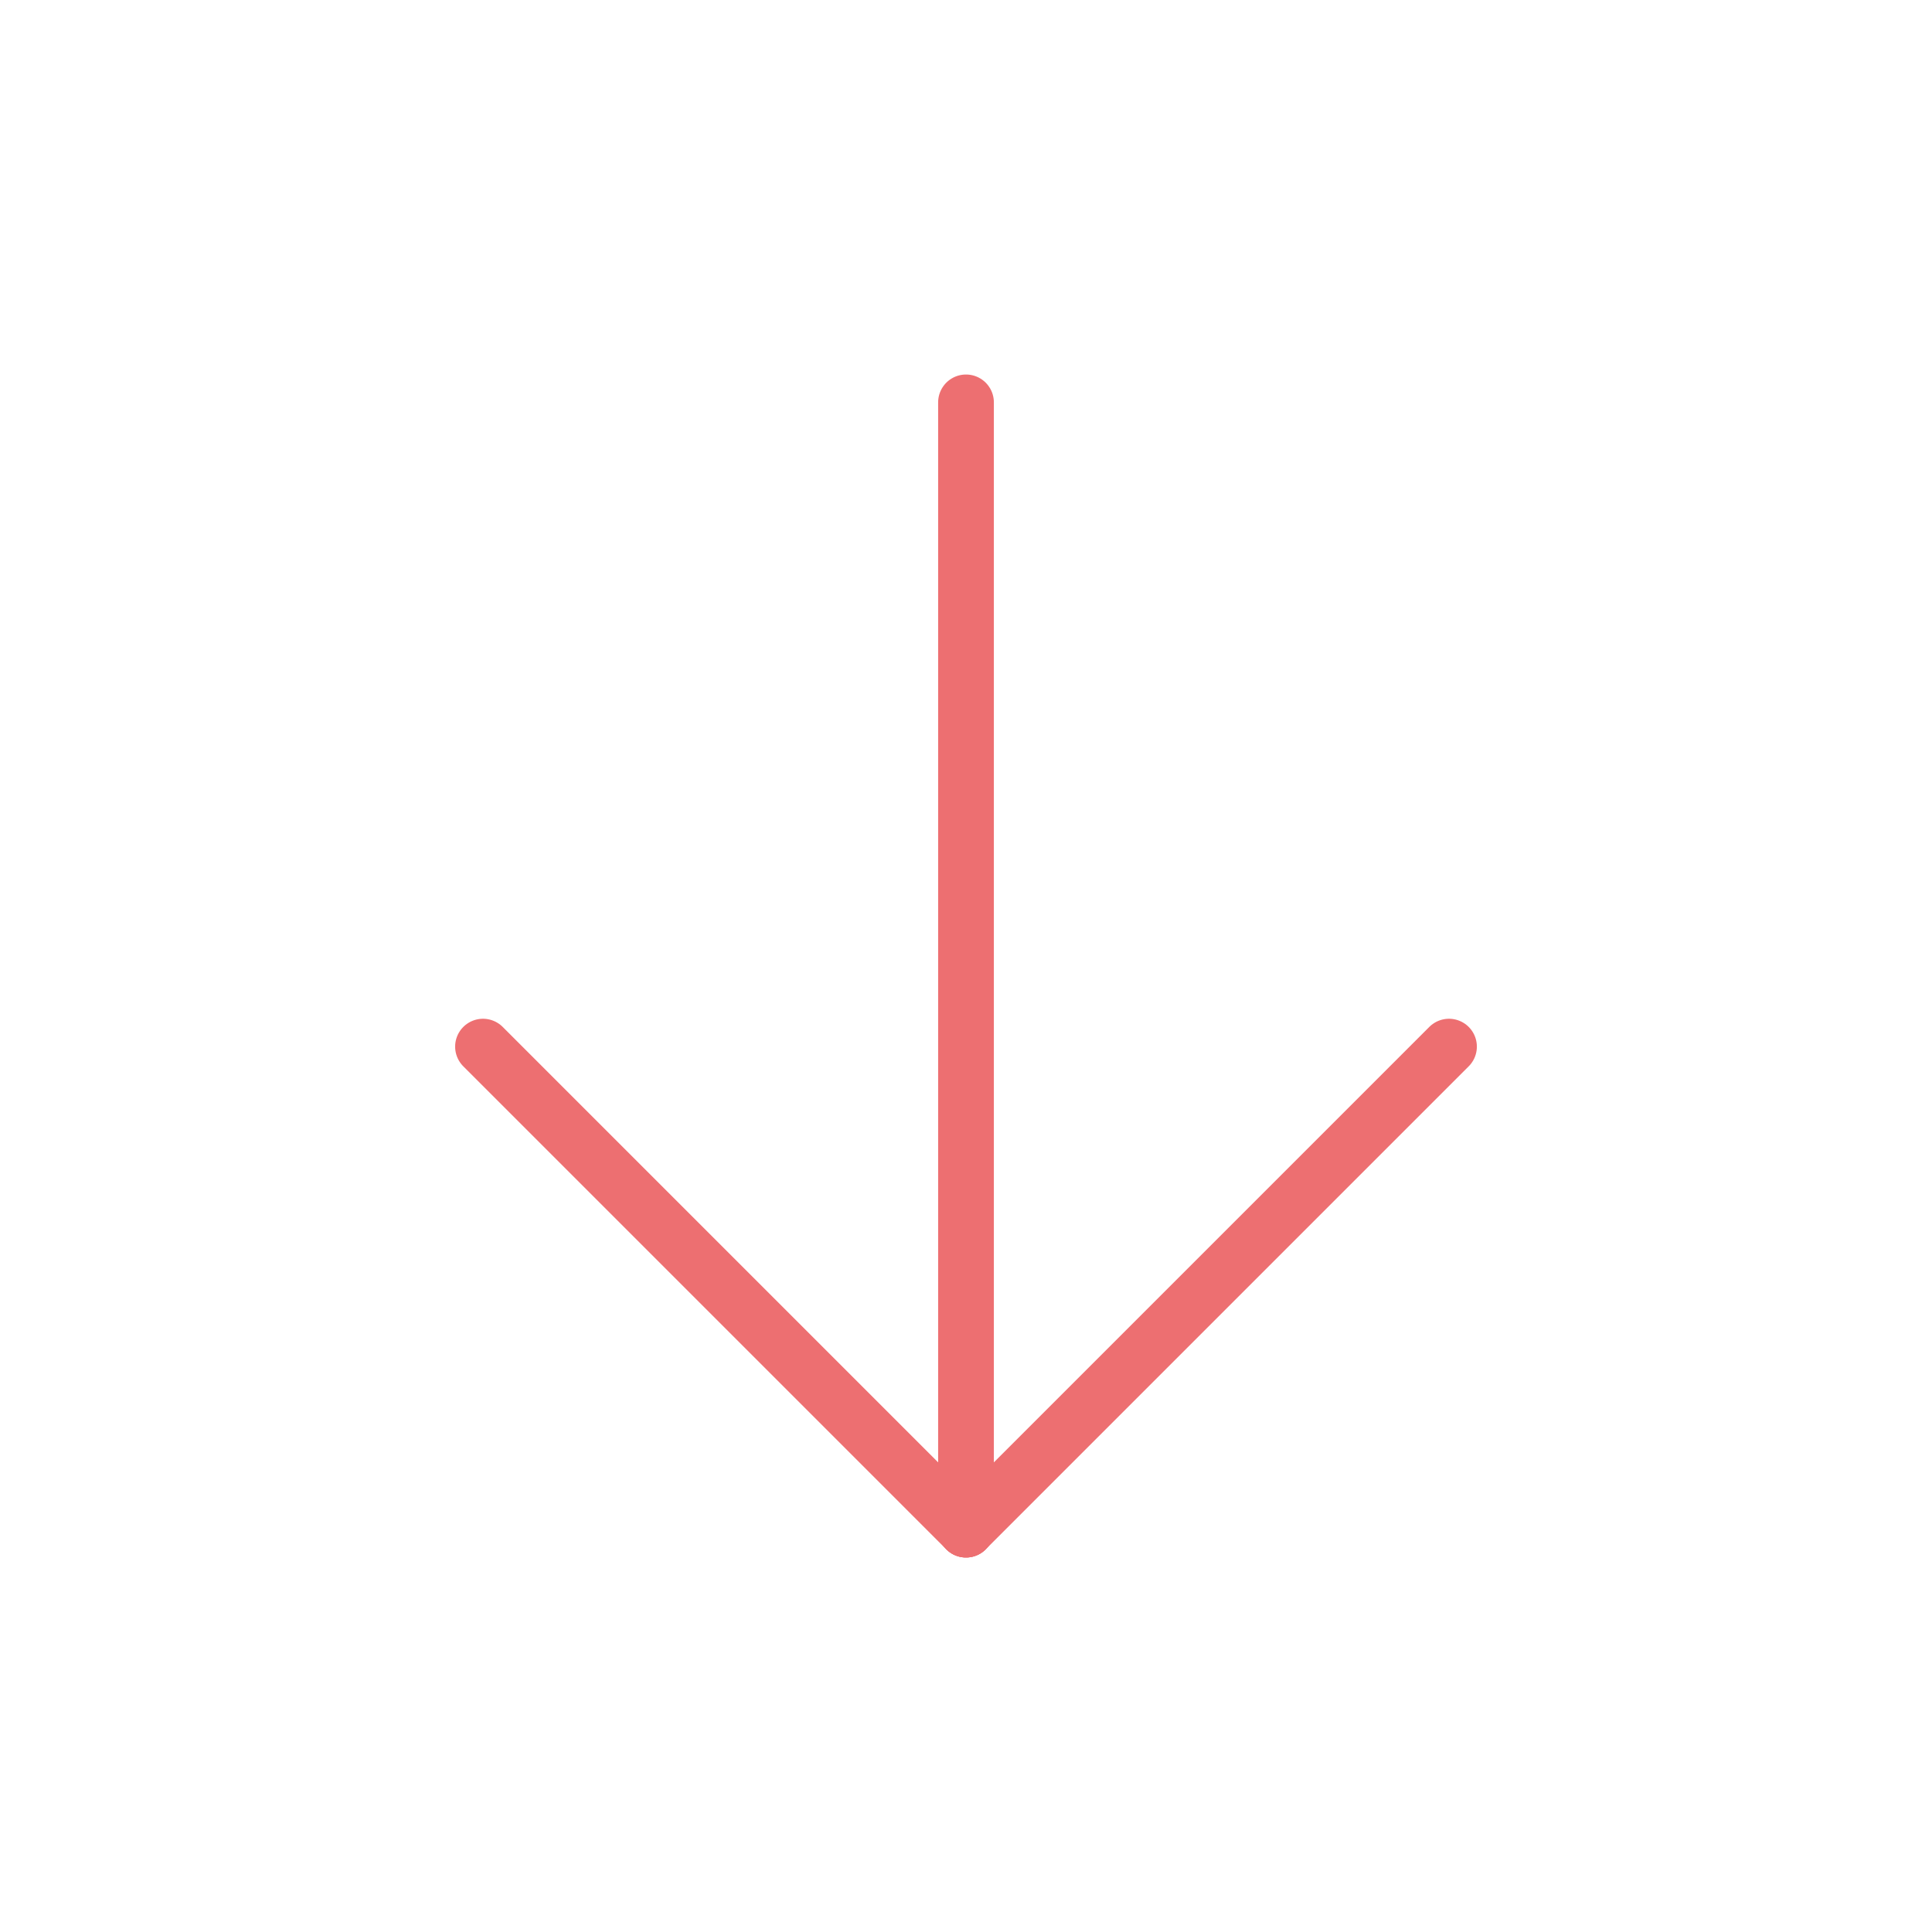
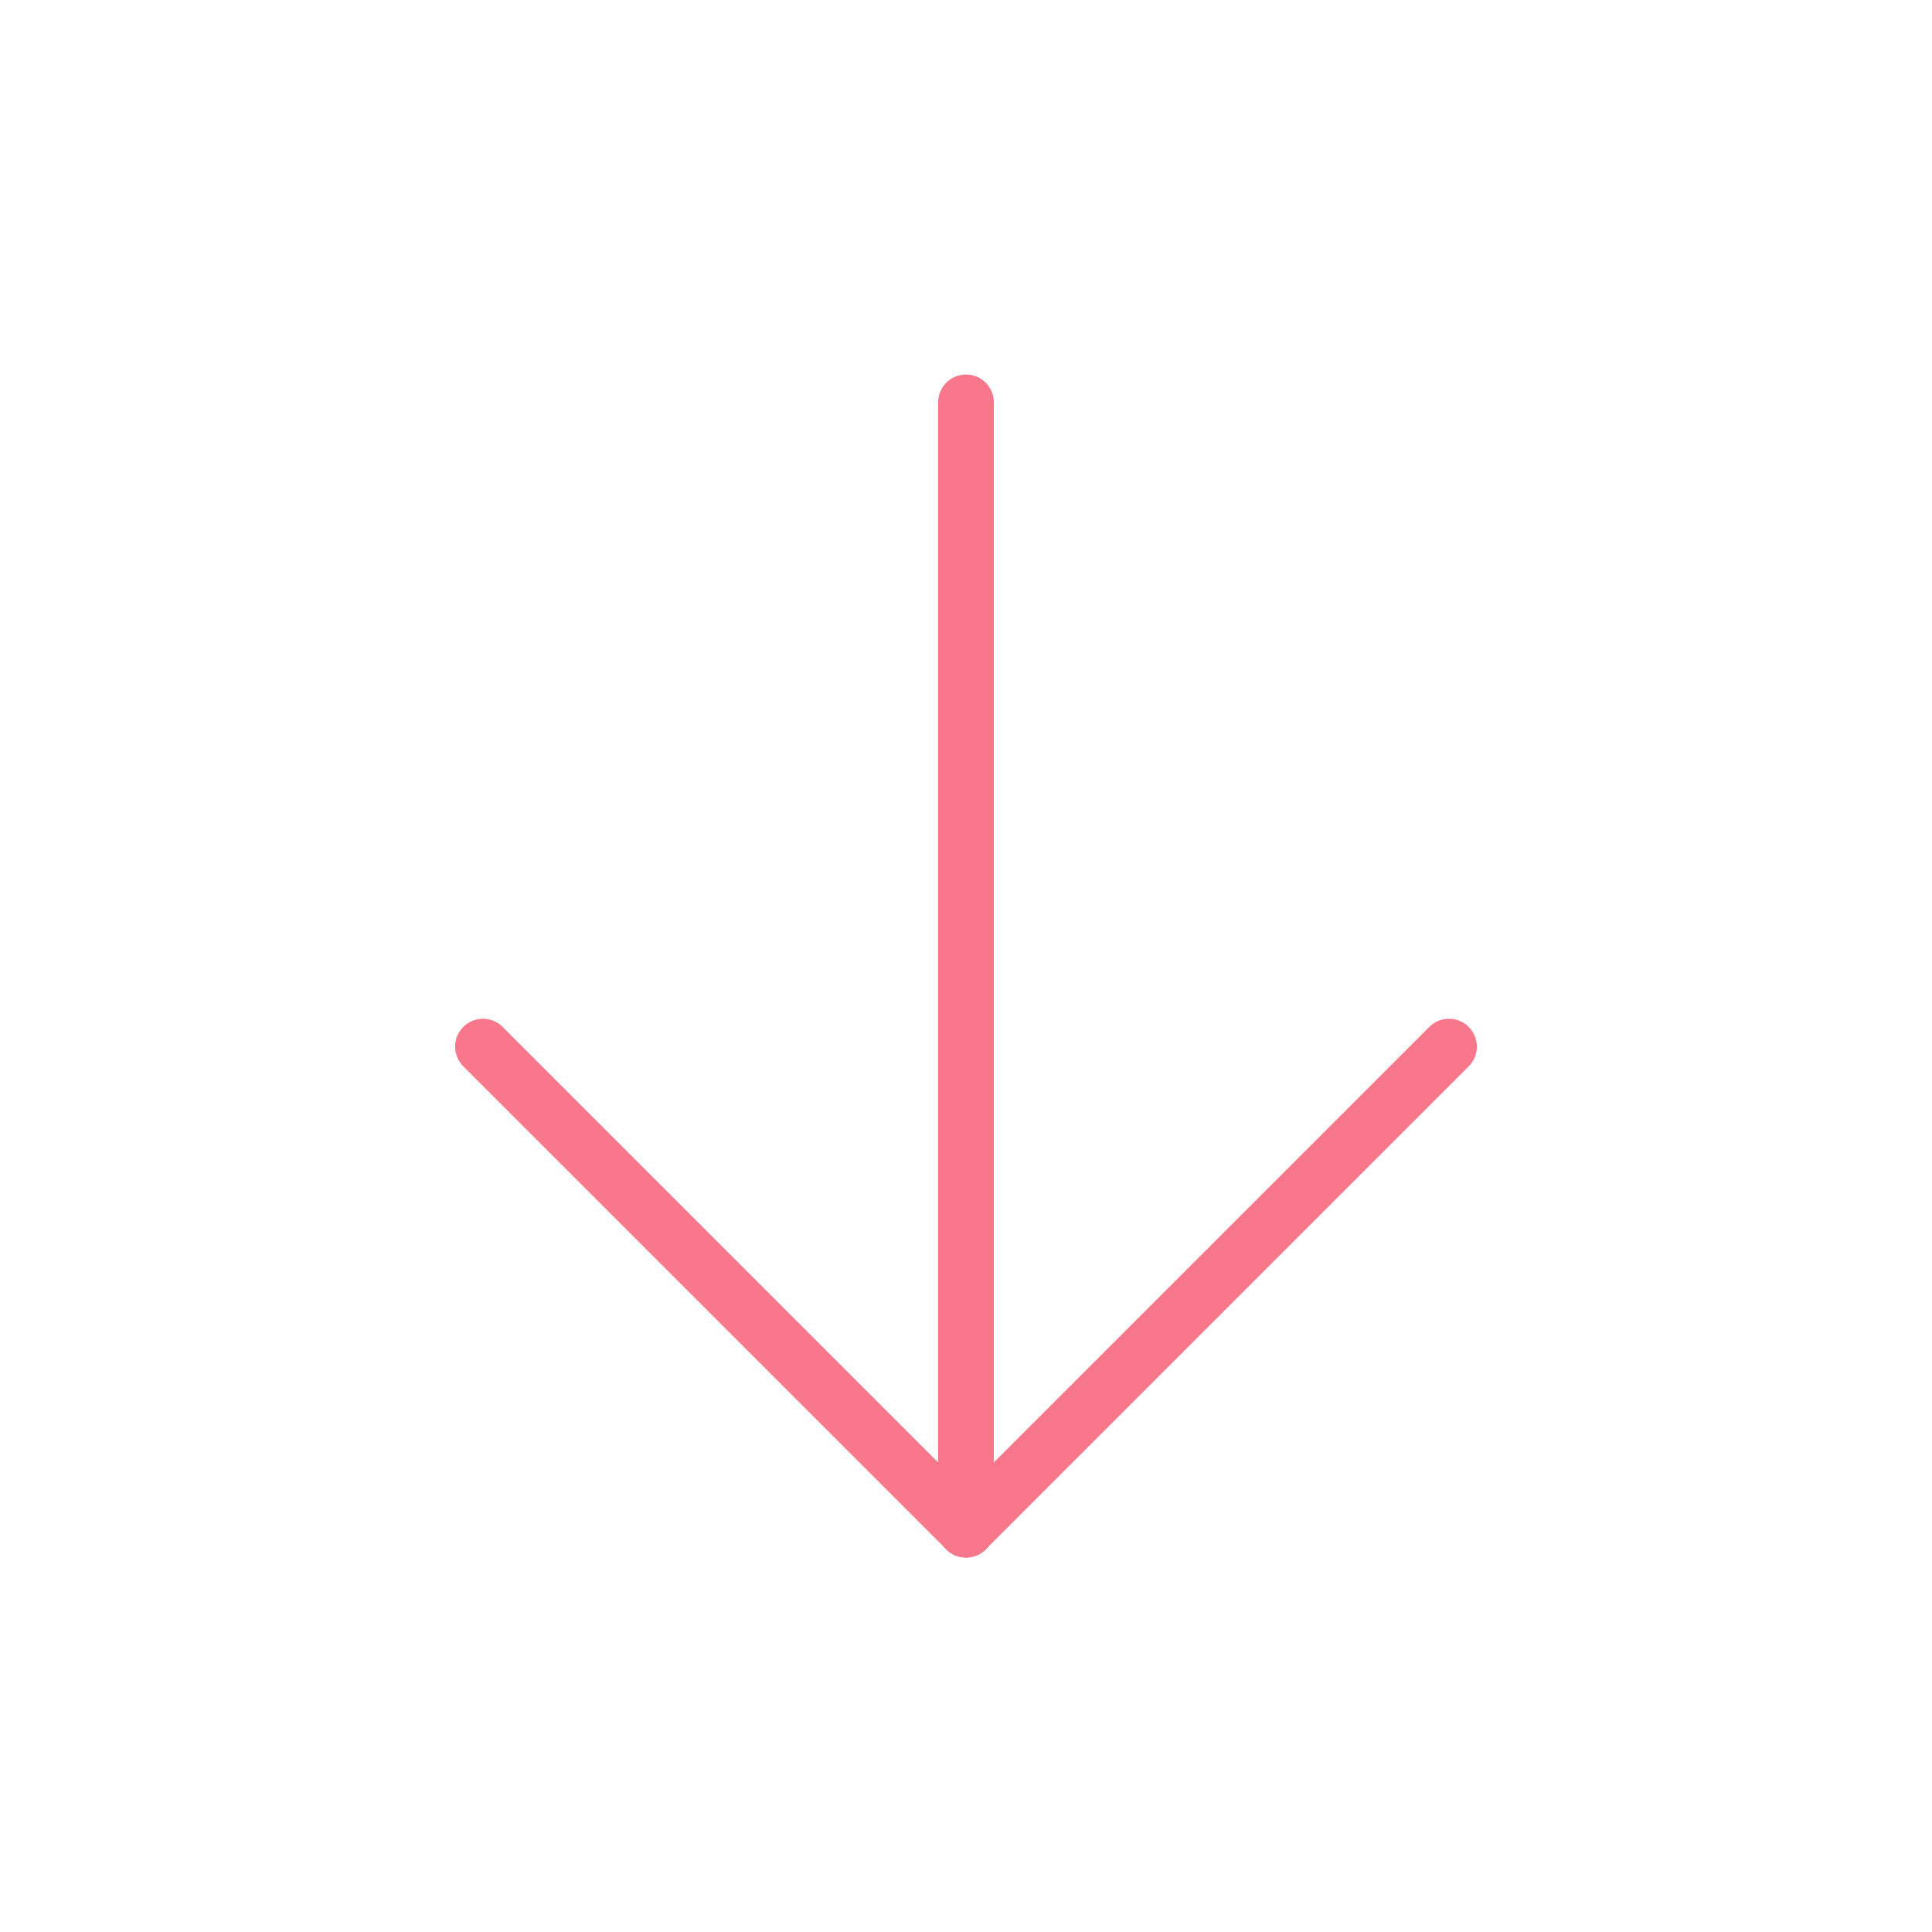
<svg xmlns="http://www.w3.org/2000/svg" viewBox="0 0 52 52">
  <defs>
-     <style>.cls-1,.cls-2{fill:none;}.cls-2{stroke:#ed6f71;stroke-linecap:round;stroke-linejoin:round;stroke-width:1.5px;}</style>
+     <style>.cls-1,.cls-2{fill:none;}.cls-2{stroke:#f8778B;stroke-linecap:round;stroke-linejoin:round;stroke-width:1.5px;}</style>
  </defs>
  <g id="Calque_2" data-name="Calque 2">
    <g id="Calque_1-2" data-name="Calque 1">
      <path class="cls-1" d="M0,0H52V52H0Z" />
      <line class="cls-2" x1="26" y1="10.83" x2="26" y2="41.17" />
      <line class="cls-2" x1="39" y1="28.17" x2="26" y2="41.17" />
      <line class="cls-2" x1="13" y1="28.17" x2="26" y2="41.17" />
    </g>
  </g>
</svg>
